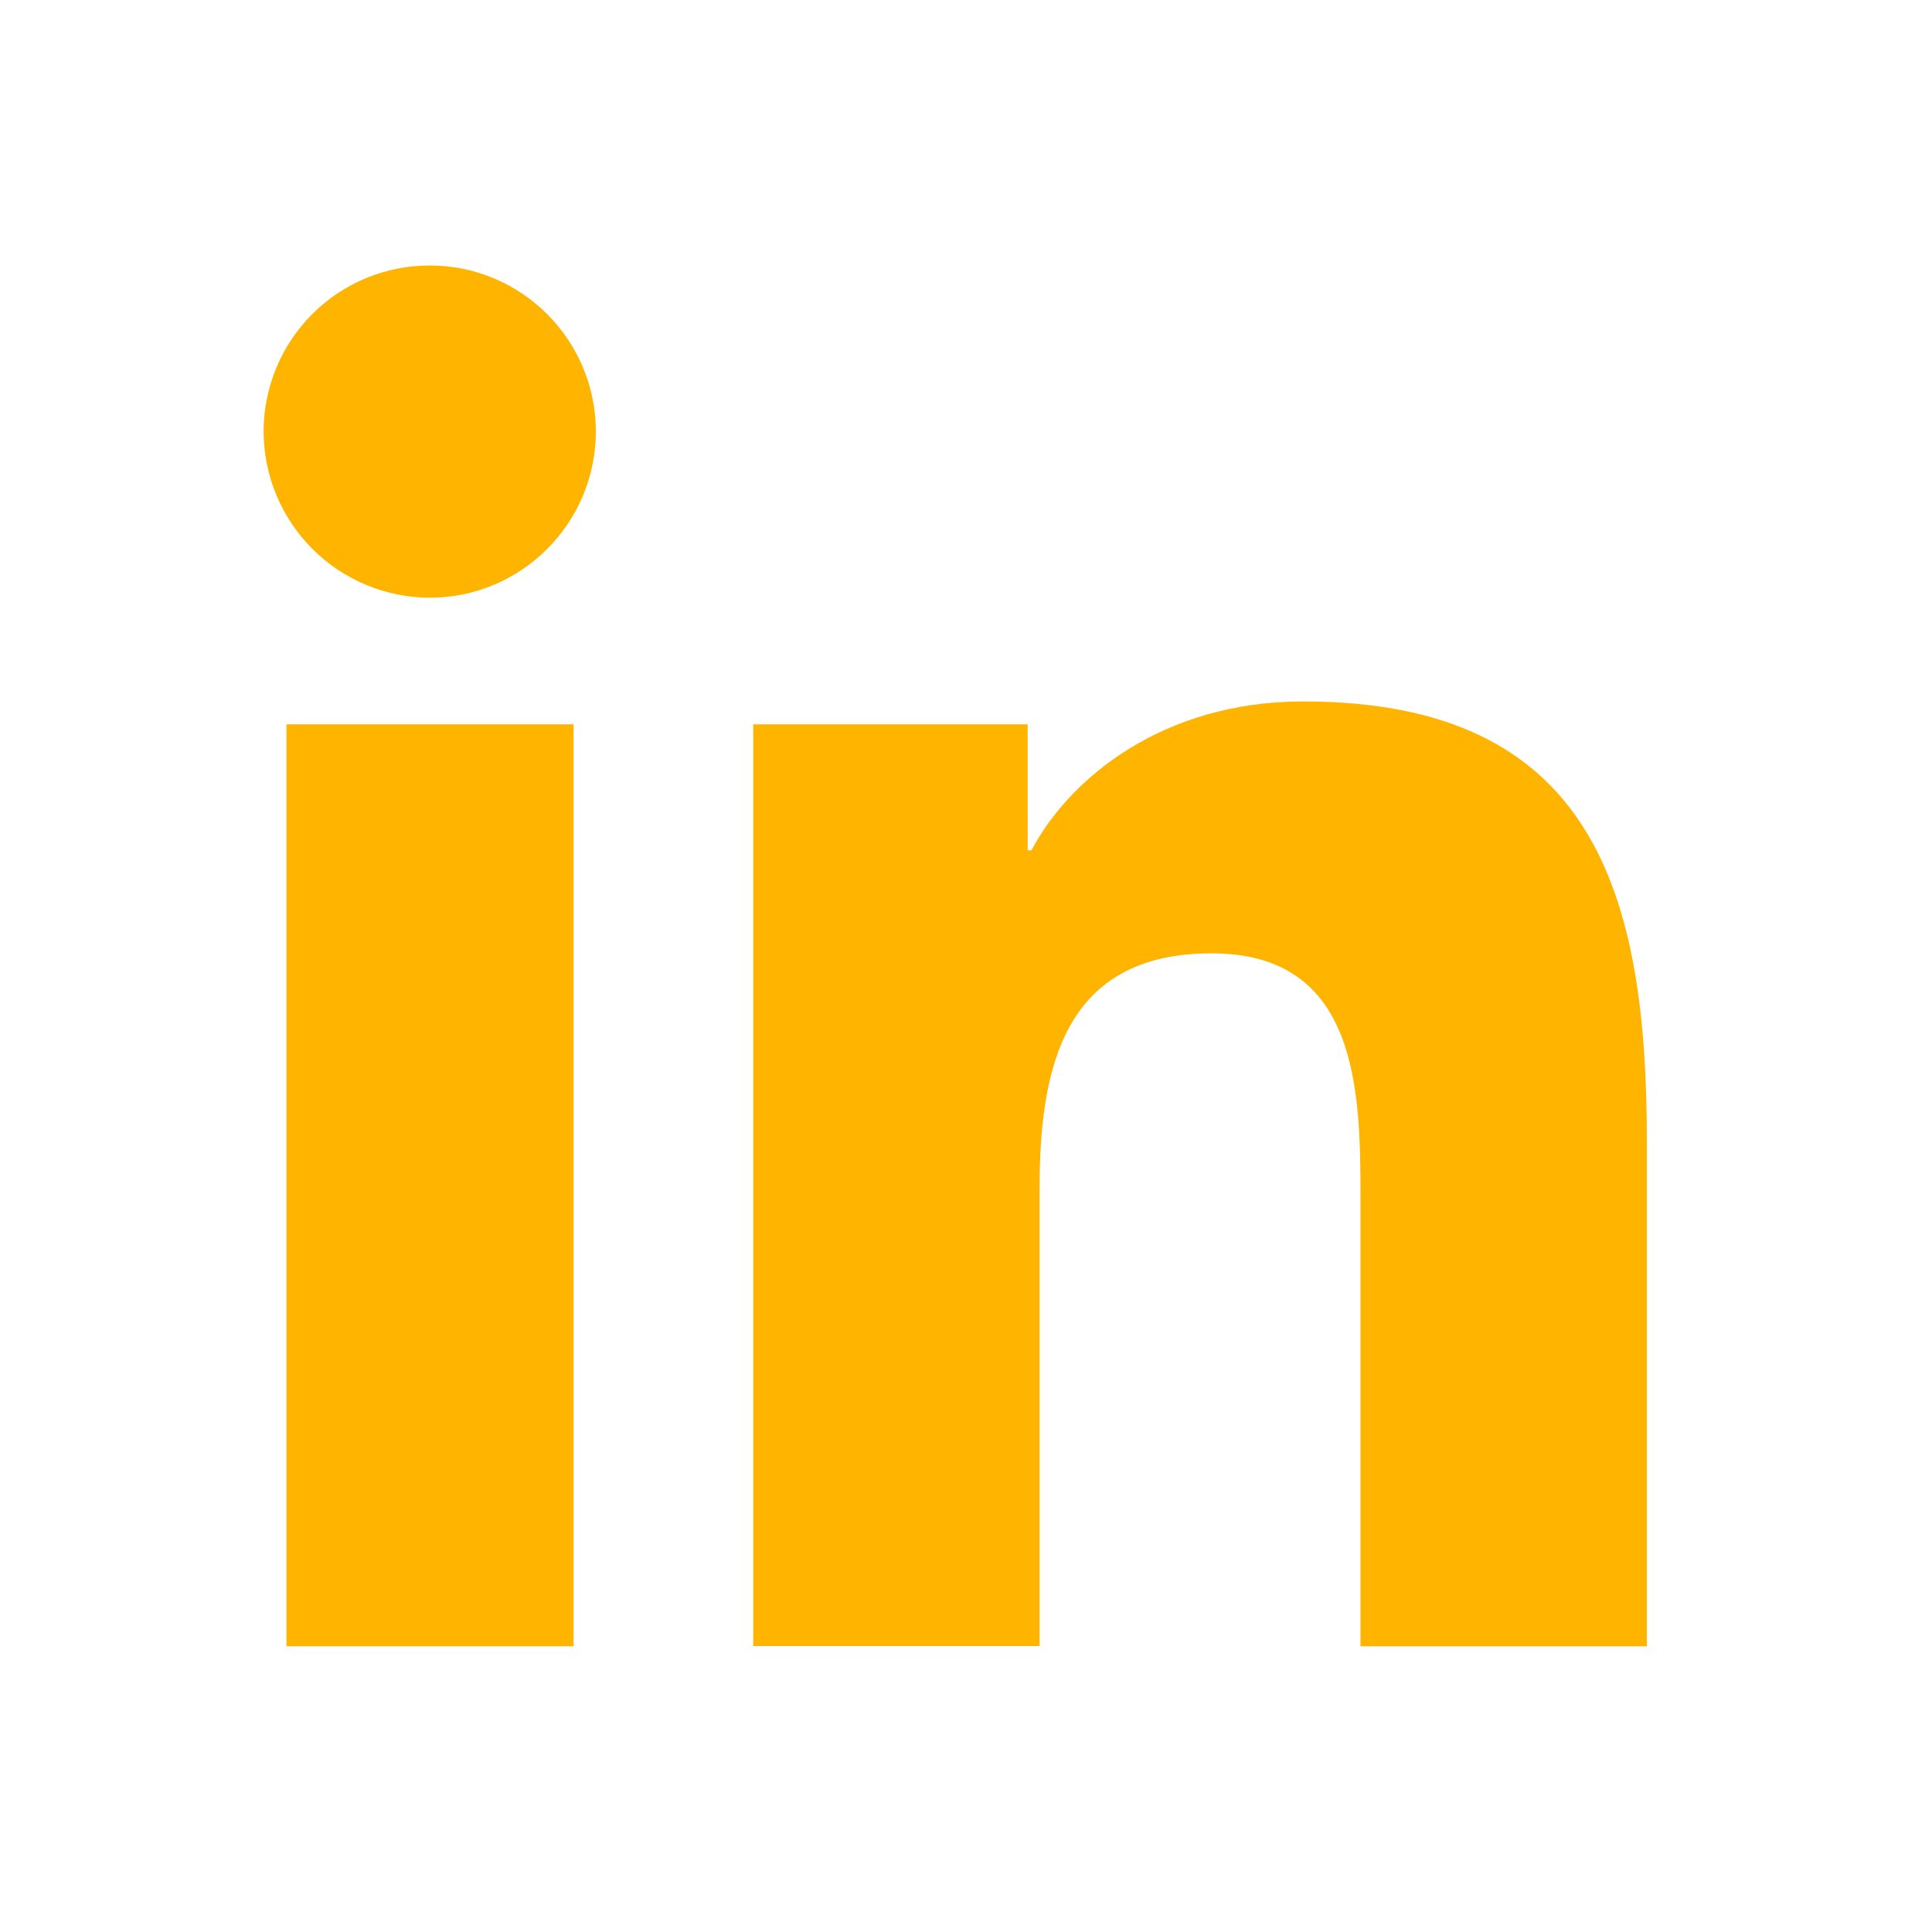
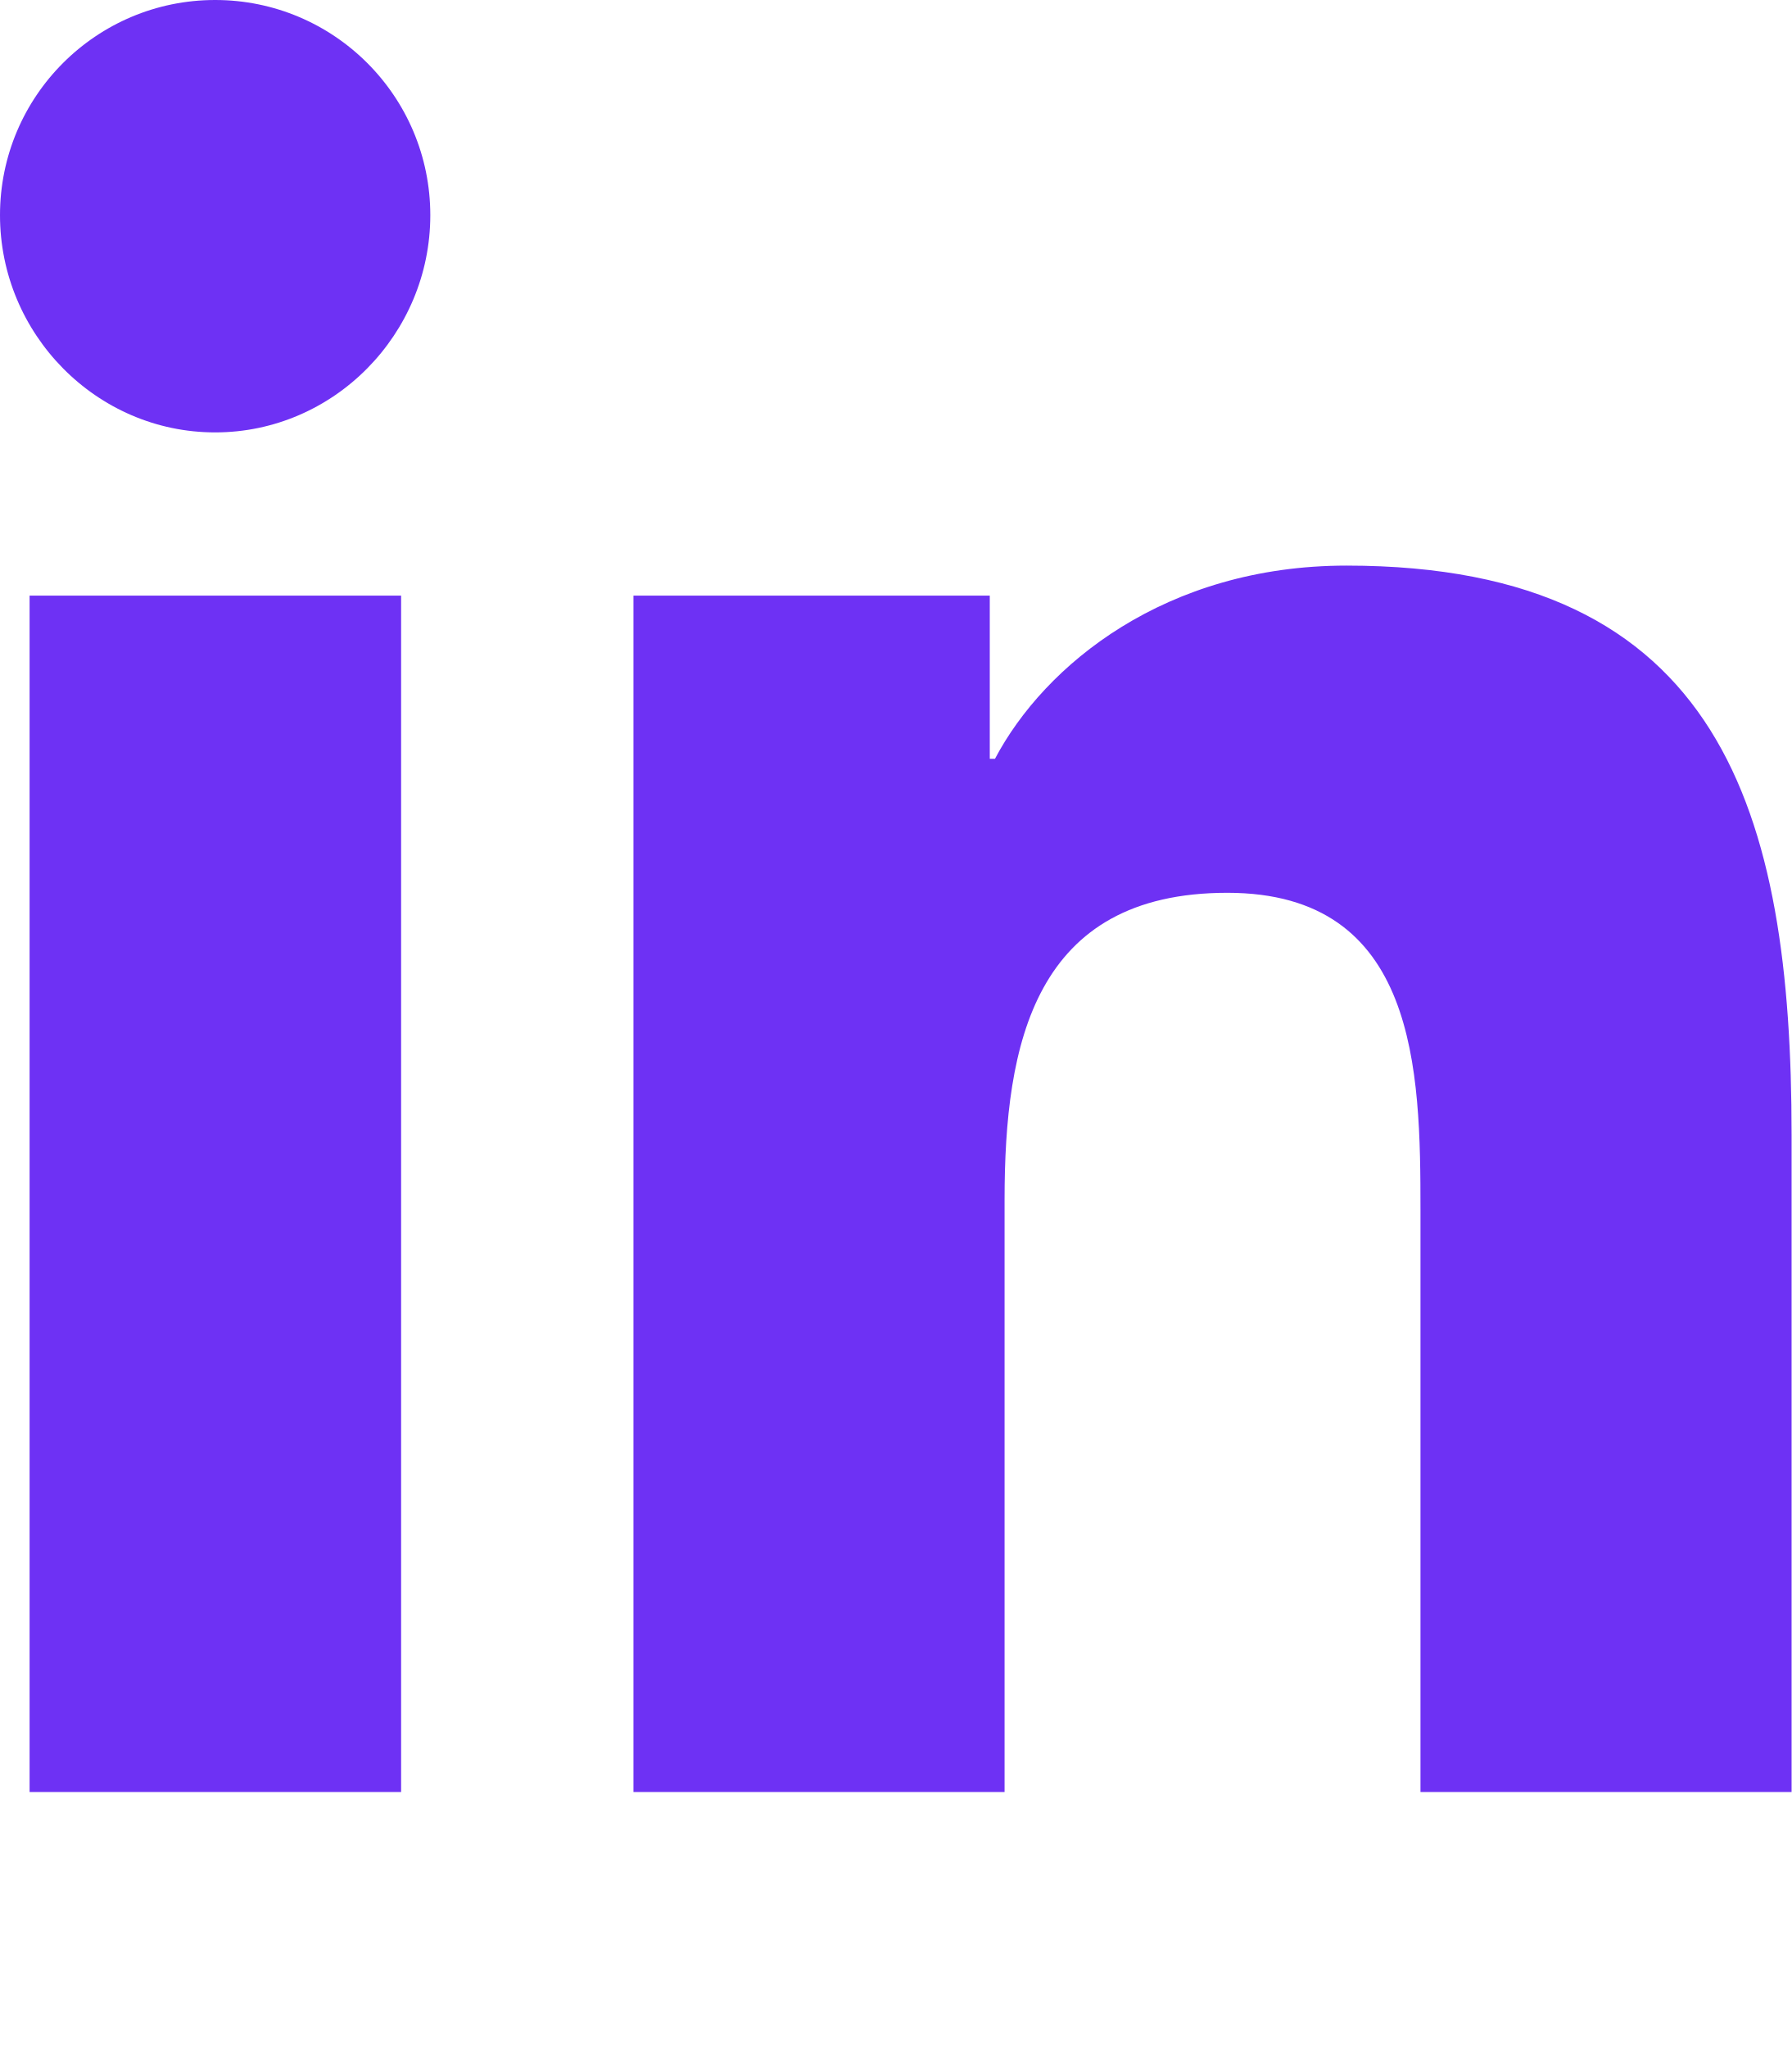
- <svg xmlns="http://www.w3.org/2000/svg" contentScriptType="text/ecmascript" width="375pt" zoomAndPan="magnify" contentStyleType="text/css" viewBox="0 0 375 375" height="375pt" preserveAspectRatio="xMidYMid meet" version="1.2">
-   <g xml:id="surface1" id="surface1">
-     <rect x="0" width="375" y="0" height="375" style="fill:rgb(100%,100%,100%);fill-opacity:1;stroke:none;" />
-     <rect x="0" width="375" y="0" height="375" style="fill:rgb(100%,100%,100%);fill-opacity:1;stroke:none;" />
-     <rect x="0" width="375" y="0" height="375" style="fill:rgb(100%,100%,100%);fill-opacity:1;stroke:none;" />
-     <path style=" stroke:none;fill-rule:nonzero;fill:rgb(100%,100%,100%);fill-opacity:1;" d="M 347.227 0.012 L 27.68 0.012 C 12.422 0.012 0 12.117 0 27.023 L 0 347.93 C 0 362.871 12.422 375 27.68 375 L 347.25 375 C 362.543 375 375 362.871 375 347.93 L 375 27.023 C 375 12.117 362.543 0.012 347.227 0.012 Z M 347.227 0.012 " />
-     <path style=" stroke:none;fill-rule:nonzero;fill:rgb(100%,70.589%,0%);fill-opacity:1;" d="M 55.605 140.59 L 111.328 140.59 L 111.328 319.535 L 55.605 319.535 Z M 83.426 51.527 C 101.203 51.527 115.652 65.977 115.652 83.754 C 115.652 101.531 101.203 116.016 83.438 116.016 C 82.383 116.012 81.328 115.961 80.277 115.855 C 79.227 115.75 78.184 115.594 77.148 115.383 C 76.113 115.176 75.09 114.918 74.078 114.609 C 73.07 114.305 72.074 113.945 71.102 113.543 C 70.125 113.137 69.172 112.684 68.242 112.188 C 67.309 111.688 66.406 111.145 65.527 110.559 C 64.648 109.969 63.801 109.34 62.984 108.672 C 62.168 108 61.387 107.293 60.641 106.547 C 59.895 105.801 59.188 105.02 58.516 104.203 C 57.844 103.387 57.215 102.539 56.629 101.66 C 56.043 100.785 55.5 99.879 55 98.949 C 54.5 98.02 54.047 97.066 53.645 96.09 C 53.238 95.113 52.879 94.121 52.57 93.113 C 52.266 92.102 52.004 91.078 51.797 90.043 C 51.59 89.008 51.434 87.965 51.328 86.914 C 51.223 85.863 51.168 84.809 51.164 83.754 C 51.164 82.699 51.215 81.645 51.32 80.594 C 51.422 79.543 51.578 78.5 51.785 77.461 C 51.992 76.426 52.246 75.402 52.555 74.395 C 52.859 73.383 53.215 72.391 53.621 71.414 C 54.023 70.438 54.477 69.484 54.973 68.551 C 55.473 67.621 56.016 66.715 56.602 65.84 C 57.191 64.961 57.82 64.113 58.488 63.297 C 59.16 62.48 59.867 61.699 60.617 60.953 C 61.363 60.207 62.145 59.5 62.961 58.828 C 63.777 58.16 64.625 57.531 65.504 56.945 C 66.383 56.359 67.289 55.82 68.219 55.32 C 69.152 54.824 70.105 54.375 71.082 53.969 C 72.059 53.566 73.051 53.211 74.062 52.906 C 75.074 52.602 76.098 52.344 77.133 52.141 C 78.168 51.934 79.215 51.781 80.266 51.68 C 81.316 51.578 82.371 51.527 83.426 51.527 M 146.121 140.59 L 199.465 140.59 L 199.465 165.047 L 200.203 165.047 C 207.633 150.984 225.773 136.148 252.938 136.148 C 309.258 136.148 319.652 173.215 319.652 221.391 L 319.652 319.547 L 264.07 319.547 L 264.07 232.5 C 264.07 211.758 263.695 185.039 235.172 185.039 C 206.227 185.039 201.773 207.656 201.773 230.977 L 201.773 319.5 L 146.203 319.5 L 146.203 140.555 Z M 146.121 140.59 " />
-   </g>
+ <svg xmlns="http://www.w3.org/2000/svg" viewBox="0 0 448 512">
+   <path fill="#6e31f4" d="M100.3 448H7.4V148.9h92.9zM53.8 108.1C24.1 108.1 0 83.5 0 53.8a53.8 53.8 0 0 1 107.6 0c0 29.7-24.1 54.3-53.8 54.3zM447.9 448h-92.7V302.4c0-34.7-.7-79.2-48.3-79.2-48.3 0-55.7 37.7-55.7 76.7V448h-92.8V148.9h89.1v40.8h1.3c12.4-23.5 42.7-48.3 87.9-48.3 94 0 111.3 61.9 111.3 142.3V448z" />
</svg>
